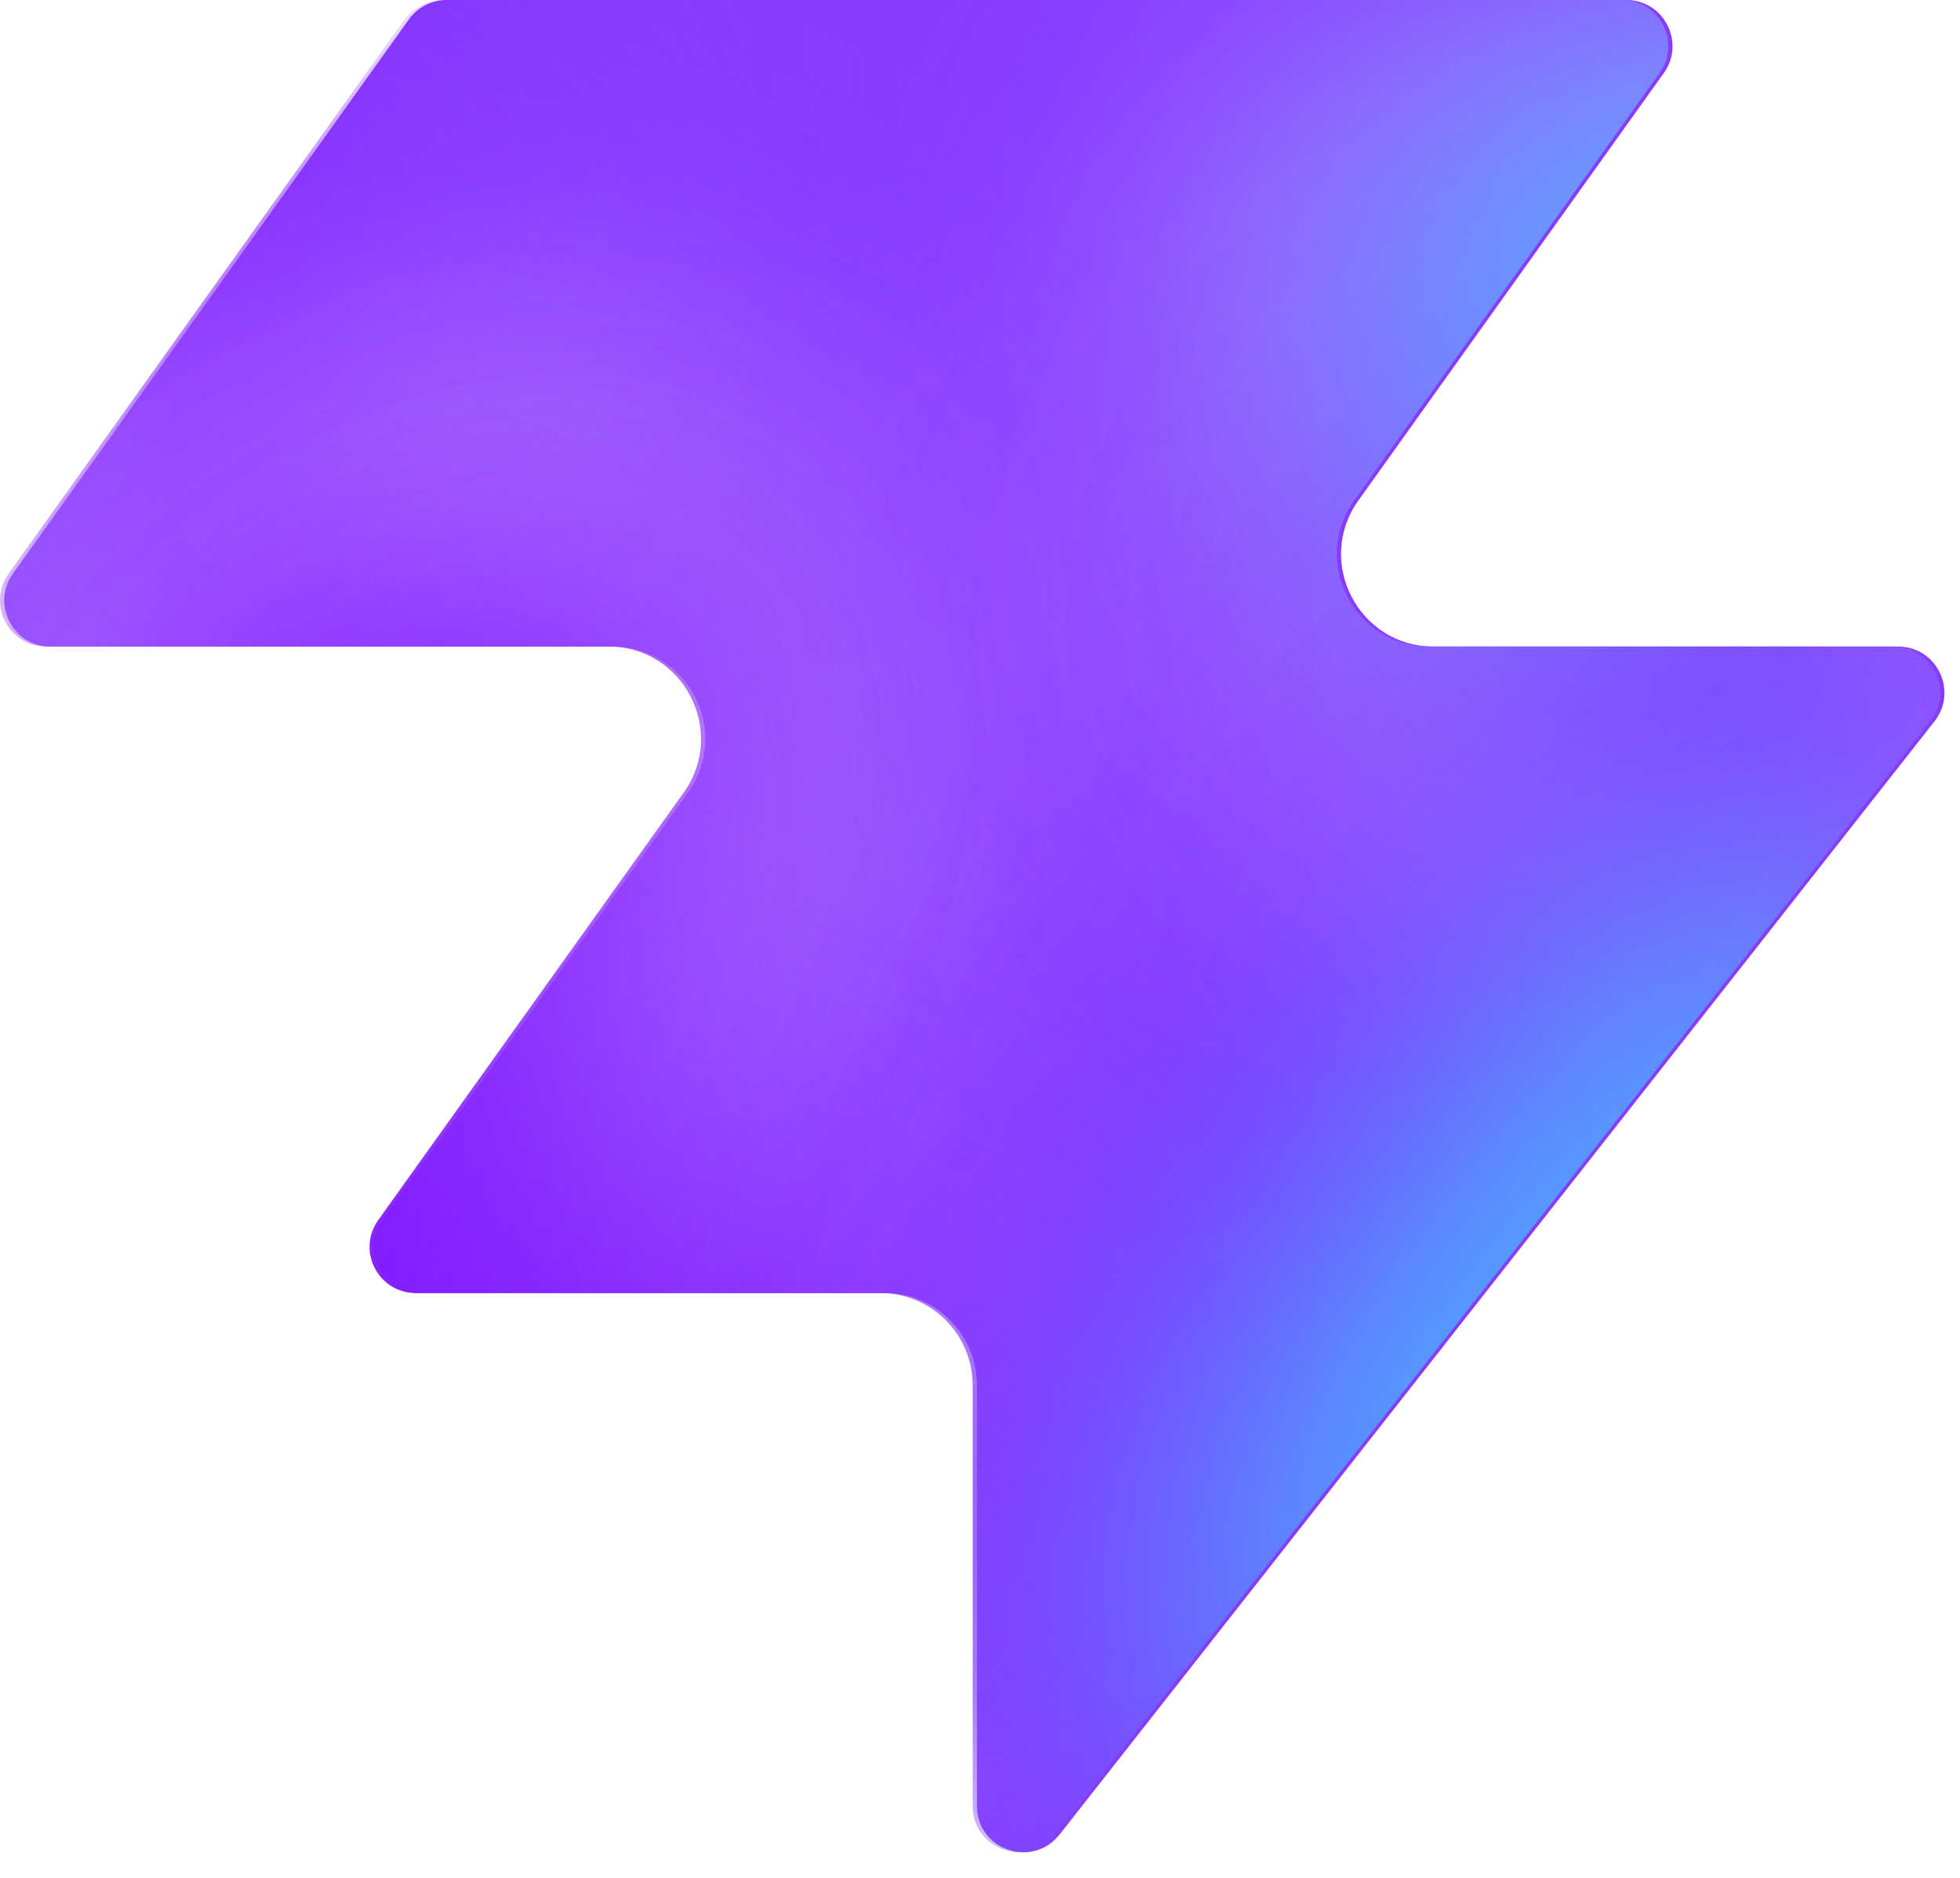
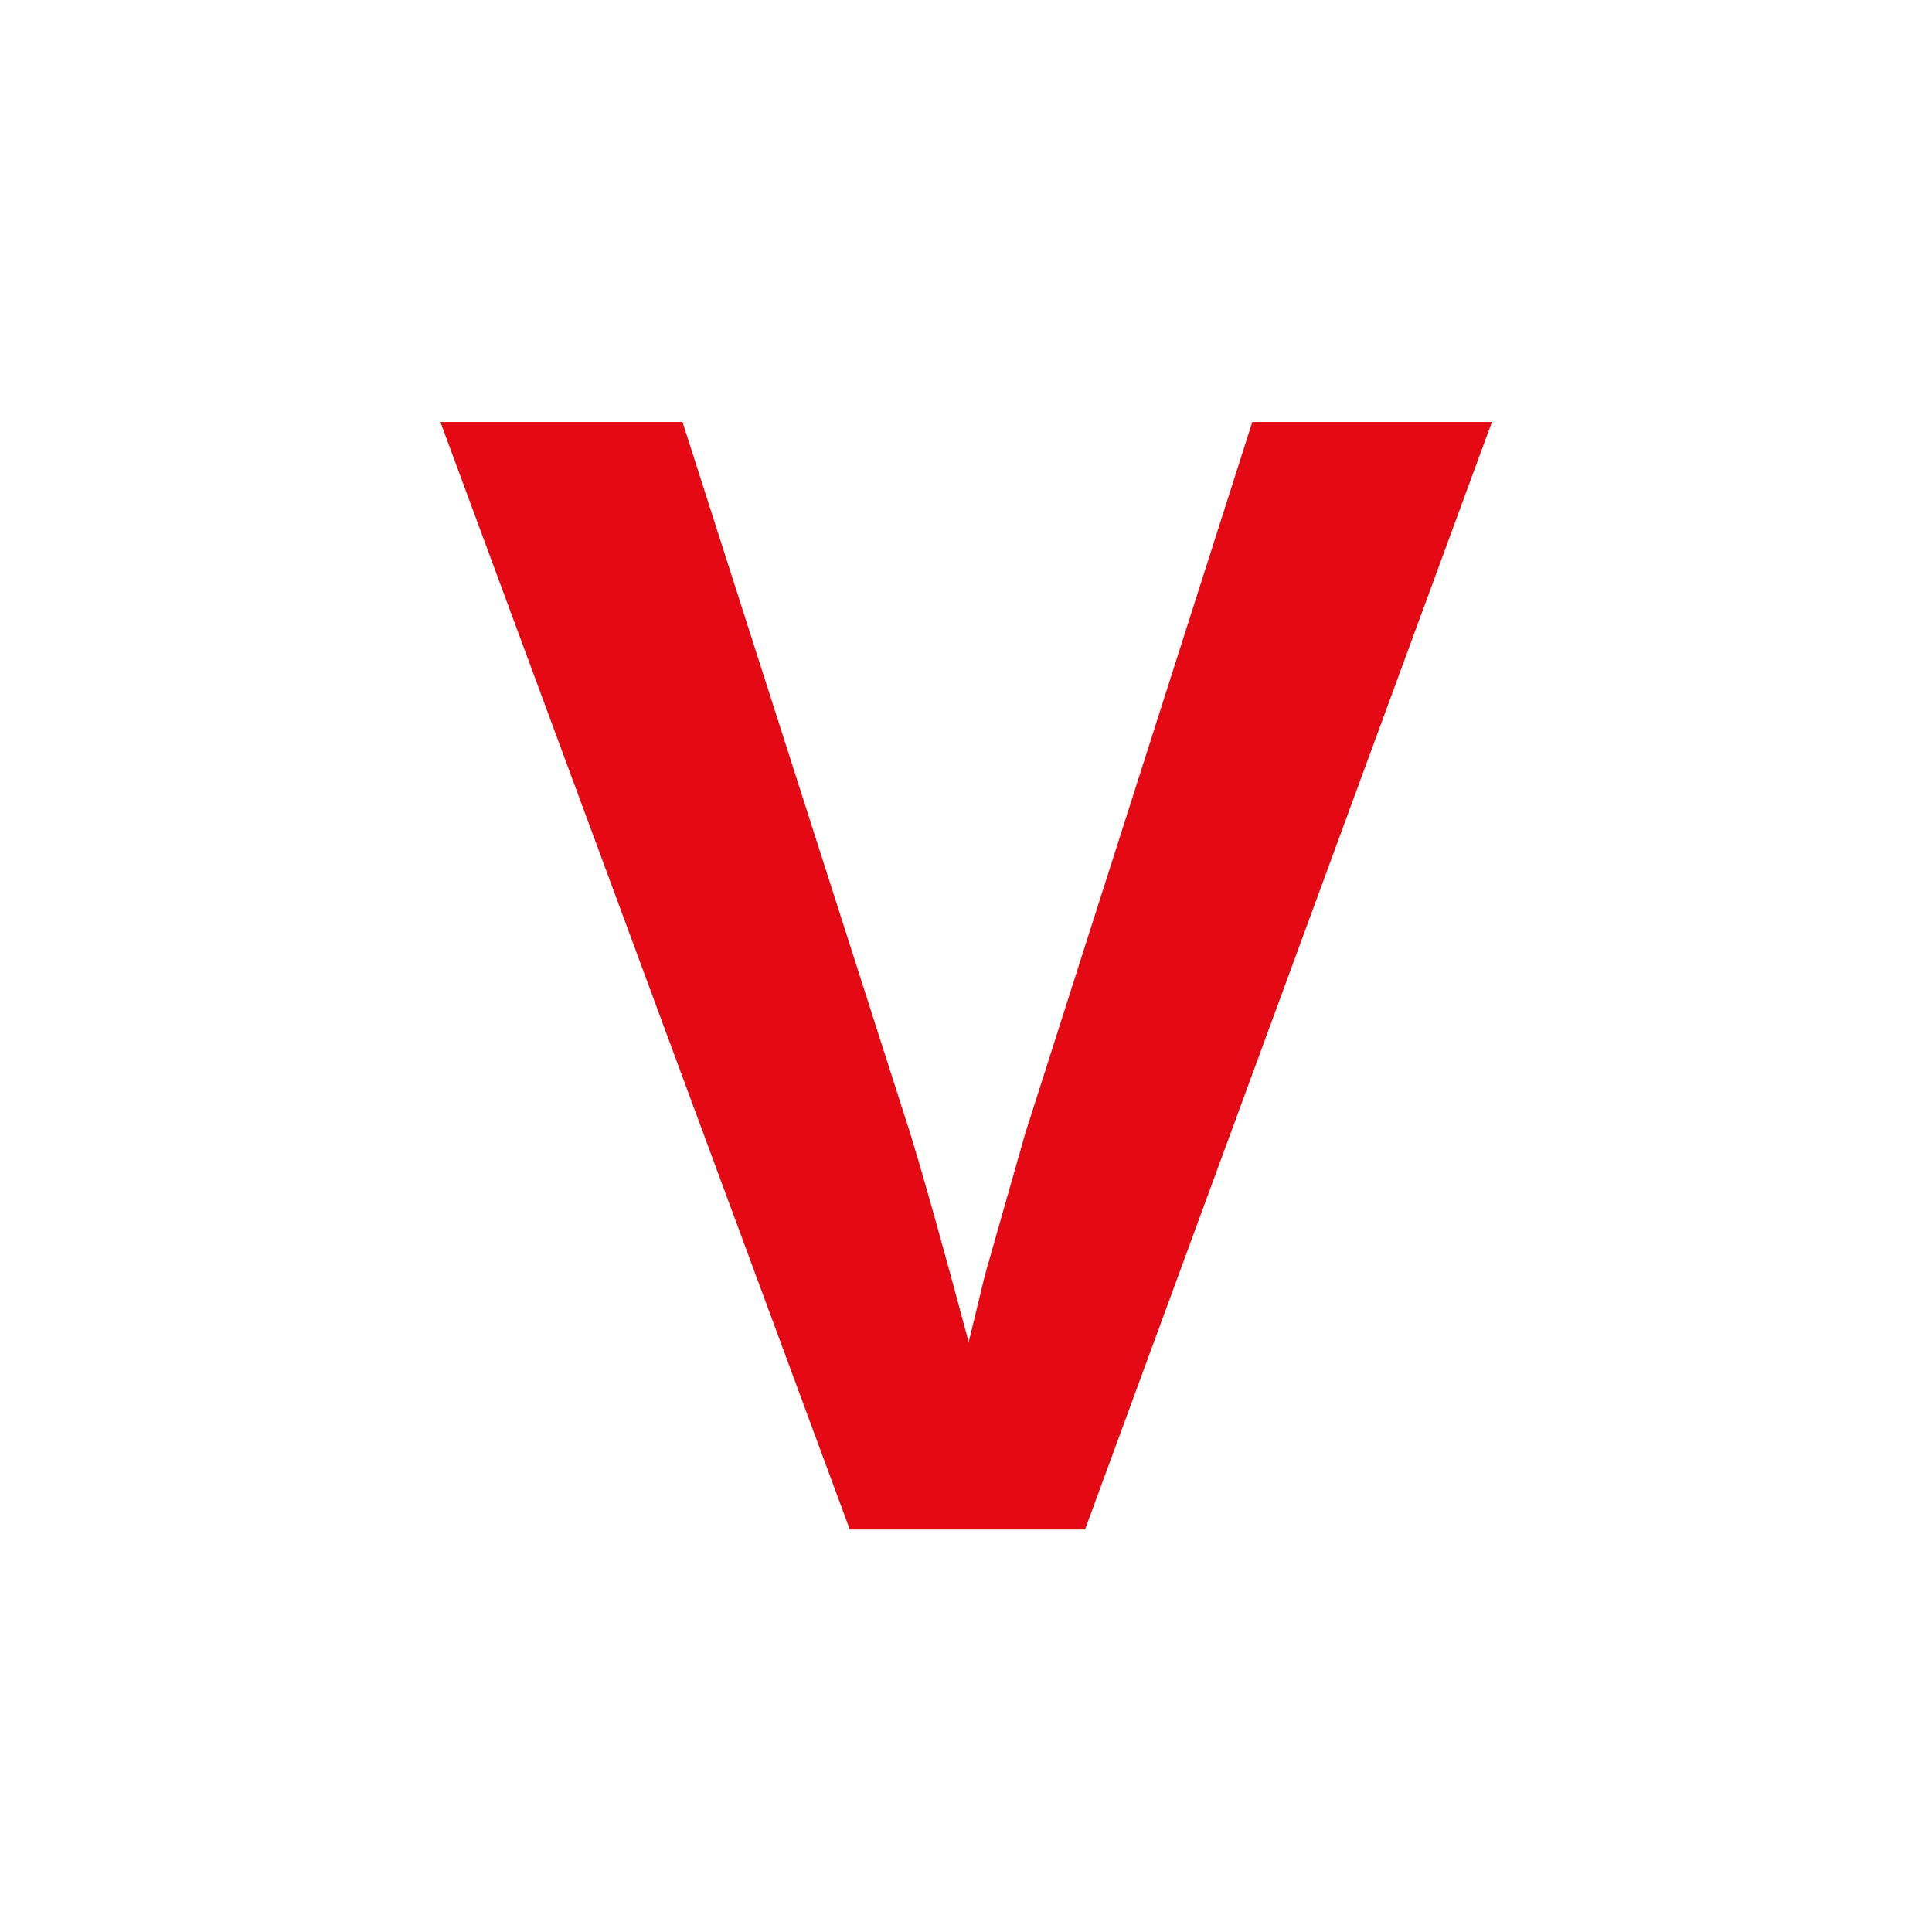
- <svg xmlns="http://www.w3.org/2000/svg" width="48" height="46" fill="none" viewBox="0 0 48 46">
-   <path fill="#863bff" d="M25.946 44.938c-.664.845-2.021.375-2.021-.698V33.937a2.26 2.26 0 0 0-2.262-2.262H10.287c-.92 0-1.456-1.04-.92-1.788l7.48-10.471c1.07-1.497 0-3.578-1.842-3.578H1.237c-.92 0-1.456-1.04-.92-1.788L10.013.474c.214-.297.556-.474.92-.474h28.894c.92 0 1.456 1.04.92 1.788l-7.48 10.471c-1.07 1.498 0 3.579 1.842 3.579h11.377c.943 0 1.473 1.088.89 1.83L25.947 44.94z" style="fill:#863bff;fill:color(display-p3 .525 .23 1);fill-opacity:1" />
-   <mask id="a" width="48" height="46" x="0" y="0" maskUnits="userSpaceOnUse" style="mask-type:alpha">
-     <path fill="#000" d="M25.842 44.938c-.664.844-2.021.375-2.021-.698V33.937a2.26 2.26 0 0 0-2.262-2.262H10.183c-.92 0-1.456-1.04-.92-1.788l7.48-10.471c1.07-1.498 0-3.579-1.842-3.579H1.133c-.92 0-1.456-1.04-.92-1.787L9.91.473c.214-.297.556-.474.92-.474h28.894c.92 0 1.456 1.04.92 1.788l-7.48 10.471c-1.07 1.498 0 3.578 1.842 3.578h11.377c.943 0 1.473 1.088.89 1.832L25.843 44.94z" style="fill:#000;fill-opacity:1" />
-   </mask>
-   <g mask="url(#a)">
-     <g filter="url(#b)">
-       <ellipse cx="5.508" cy="14.704" fill="#ede6ff" rx="5.508" ry="14.704" style="fill:#ede6ff;fill:color(display-p3 .927 .903 1);fill-opacity:1" transform="matrix(.00324 1 1 -.00324 -4.47 31.516)" />
-     </g>
-     <g filter="url(#c)">
-       <ellipse cx="10.399" cy="29.851" fill="#ede6ff" rx="10.399" ry="29.851" style="fill:#ede6ff;fill:color(display-p3 .927 .903 1);fill-opacity:1" transform="matrix(.00324 1 1 -.00324 -39.328 7.883)" />
-     </g>
-     <g filter="url(#d)">
-       <ellipse cx="5.508" cy="30.487" fill="#7e14ff" rx="5.508" ry="30.487" style="fill:#7e14ff;fill:color(display-p3 .492 .077 1);fill-opacity:1" transform="rotate(89.814 -25.913 -14.639)scale(1 -1)" />
-     </g>
-     <g filter="url(#e)">
-       <ellipse cx="5.508" cy="30.599" fill="#7e14ff" rx="5.508" ry="30.599" style="fill:#7e14ff;fill:color(display-p3 .492 .077 1);fill-opacity:1" transform="rotate(89.814 -32.644 -3.334)scale(1 -1)" />
-     </g>
-     <g filter="url(#f)">
-       <ellipse cx="5.508" cy="30.599" fill="#7e14ff" rx="5.508" ry="30.599" style="fill:#7e14ff;fill:color(display-p3 .492 .077 1);fill-opacity:1" transform="matrix(.00324 1 1 -.00324 -34.34 30.47)" />
-     </g>
-     <g filter="url(#g)">
-       <ellipse cx="14.072" cy="22.078" fill="#ede6ff" rx="14.072" ry="22.078" style="fill:#ede6ff;fill:color(display-p3 .927 .903 1);fill-opacity:1" transform="rotate(93.35 24.506 48.493)scale(-1 1)" />
-     </g>
-     <g filter="url(#h)">
-       <ellipse cx="3.47" cy="21.501" fill="#7e14ff" rx="3.47" ry="21.501" style="fill:#7e14ff;fill:color(display-p3 .492 .077 1);fill-opacity:1" transform="rotate(89.009 28.708 47.59)scale(-1 1)" />
-     </g>
-     <g filter="url(#i)">
-       <ellipse cx="3.47" cy="21.501" fill="#7e14ff" rx="3.47" ry="21.501" style="fill:#7e14ff;fill:color(display-p3 .492 .077 1);fill-opacity:1" transform="rotate(89.009 28.708 47.59)scale(-1 1)" />
-     </g>
-     <g filter="url(#j)">
-       <ellipse cx=".387" cy="8.972" fill="#7e14ff" rx="4.407" ry="29.108" style="fill:#7e14ff;fill:color(display-p3 .492 .077 1);fill-opacity:1" transform="rotate(39.51 .387 8.972)" />
-     </g>
-     <g filter="url(#k)">
-       <ellipse cx="47.523" cy="-6.092" fill="#7e14ff" rx="4.407" ry="29.108" style="fill:#7e14ff;fill:color(display-p3 .492 .077 1);fill-opacity:1" transform="rotate(37.892 47.523 -6.092)" />
-     </g>
-     <g filter="url(#l)">
-       <ellipse cx="41.412" cy="6.333" fill="#47bfff" rx="5.971" ry="9.665" style="fill:#47bfff;fill:color(display-p3 .28 .748 1);fill-opacity:1" transform="rotate(37.892 41.412 6.333)" />
-     </g>
-     <g filter="url(#m)">
-       <ellipse cx="-1.879" cy="38.332" fill="#7e14ff" rx="4.407" ry="29.108" style="fill:#7e14ff;fill:color(display-p3 .492 .077 1);fill-opacity:1" transform="rotate(37.892 -1.88 38.332)" />
-     </g>
-     <g filter="url(#n)">
-       <ellipse cx="-1.879" cy="38.332" fill="#7e14ff" rx="4.407" ry="29.108" style="fill:#7e14ff;fill:color(display-p3 .492 .077 1);fill-opacity:1" transform="rotate(37.892 -1.88 38.332)" />
-     </g>
-     <g filter="url(#o)">
-       <ellipse cx="35.651" cy="29.907" fill="#7e14ff" rx="4.407" ry="29.108" style="fill:#7e14ff;fill:color(display-p3 .492 .077 1);fill-opacity:1" transform="rotate(37.892 35.651 29.907)" />
-     </g>
-     <g filter="url(#p)">
-       <ellipse cx="38.418" cy="32.4" fill="#47bfff" rx="5.971" ry="15.297" style="fill:#47bfff;fill:color(display-p3 .28 .748 1);fill-opacity:1" transform="rotate(37.892 38.418 32.4)" />
-     </g>
-   </g>
-   <defs>
-     <filter id="b" width="60.045" height="41.654" x="-19.77" y="16.149" color-interpolation-filters="sRGB" filterUnits="userSpaceOnUse">
-       <feFlood flood-opacity="0" result="BackgroundImageFix" />
-       <feBlend in="SourceGraphic" in2="BackgroundImageFix" result="shape" />
-       <feGaussianBlur result="effect1_foregroundBlur_2002_17158" stdDeviation="7.659" />
-     </filter>
-     <filter id="c" width="90.34" height="51.437" x="-54.613" y="-7.533" color-interpolation-filters="sRGB" filterUnits="userSpaceOnUse">
-       <feFlood flood-opacity="0" result="BackgroundImageFix" />
-       <feBlend in="SourceGraphic" in2="BackgroundImageFix" result="shape" />
-       <feGaussianBlur result="effect1_foregroundBlur_2002_17158" stdDeviation="7.659" />
-     </filter>
-     <filter id="d" width="79.355" height="29.4" x="-49.64" y="2.03" color-interpolation-filters="sRGB" filterUnits="userSpaceOnUse">
-       <feFlood flood-opacity="0" result="BackgroundImageFix" />
-       <feBlend in="SourceGraphic" in2="BackgroundImageFix" result="shape" />
-       <feGaussianBlur result="effect1_foregroundBlur_2002_17158" stdDeviation="4.596" />
-     </filter>
-     <filter id="e" width="79.579" height="29.4" x="-45.045" y="20.029" color-interpolation-filters="sRGB" filterUnits="userSpaceOnUse">
-       <feFlood flood-opacity="0" result="BackgroundImageFix" />
-       <feBlend in="SourceGraphic" in2="BackgroundImageFix" result="shape" />
-       <feGaussianBlur result="effect1_foregroundBlur_2002_17158" stdDeviation="4.596" />
-     </filter>
-     <filter id="f" width="79.579" height="29.4" x="-43.513" y="21.178" color-interpolation-filters="sRGB" filterUnits="userSpaceOnUse">
-       <feFlood flood-opacity="0" result="BackgroundImageFix" />
-       <feBlend in="SourceGraphic" in2="BackgroundImageFix" result="shape" />
-       <feGaussianBlur result="effect1_foregroundBlur_2002_17158" stdDeviation="4.596" />
-     </filter>
-     <filter id="g" width="74.749" height="58.852" x="15.756" y="-17.901" color-interpolation-filters="sRGB" filterUnits="userSpaceOnUse">
-       <feFlood flood-opacity="0" result="BackgroundImageFix" />
-       <feBlend in="SourceGraphic" in2="BackgroundImageFix" result="shape" />
-       <feGaussianBlur result="effect1_foregroundBlur_2002_17158" stdDeviation="7.659" />
-     </filter>
-     <filter id="h" width="61.377" height="25.362" x="23.548" y="2.284" color-interpolation-filters="sRGB" filterUnits="userSpaceOnUse">
-       <feFlood flood-opacity="0" result="BackgroundImageFix" />
-       <feBlend in="SourceGraphic" in2="BackgroundImageFix" result="shape" />
-       <feGaussianBlur result="effect1_foregroundBlur_2002_17158" stdDeviation="4.596" />
-     </filter>
-     <filter id="i" width="61.377" height="25.362" x="23.548" y="2.284" color-interpolation-filters="sRGB" filterUnits="userSpaceOnUse">
-       <feFlood flood-opacity="0" result="BackgroundImageFix" />
-       <feBlend in="SourceGraphic" in2="BackgroundImageFix" result="shape" />
-       <feGaussianBlur result="effect1_foregroundBlur_2002_17158" stdDeviation="4.596" />
-     </filter>
-     <filter id="j" width="56.045" height="63.649" x="-27.636" y="-22.853" color-interpolation-filters="sRGB" filterUnits="userSpaceOnUse">
-       <feFlood flood-opacity="0" result="BackgroundImageFix" />
-       <feBlend in="SourceGraphic" in2="BackgroundImageFix" result="shape" />
-       <feGaussianBlur result="effect1_foregroundBlur_2002_17158" stdDeviation="4.596" />
-     </filter>
-     <filter id="k" width="54.814" height="64.646" x="20.116" y="-38.415" color-interpolation-filters="sRGB" filterUnits="userSpaceOnUse">
-       <feFlood flood-opacity="0" result="BackgroundImageFix" />
-       <feBlend in="SourceGraphic" in2="BackgroundImageFix" result="shape" />
-       <feGaussianBlur result="effect1_foregroundBlur_2002_17158" stdDeviation="4.596" />
-     </filter>
-     <filter id="l" width="33.541" height="35.313" x="24.641" y="-11.323" color-interpolation-filters="sRGB" filterUnits="userSpaceOnUse">
-       <feFlood flood-opacity="0" result="BackgroundImageFix" />
-       <feBlend in="SourceGraphic" in2="BackgroundImageFix" result="shape" />
-       <feGaussianBlur result="effect1_foregroundBlur_2002_17158" stdDeviation="4.596" />
-     </filter>
-     <filter id="m" width="54.814" height="64.646" x="-29.286" y="6.009" color-interpolation-filters="sRGB" filterUnits="userSpaceOnUse">
-       <feFlood flood-opacity="0" result="BackgroundImageFix" />
-       <feBlend in="SourceGraphic" in2="BackgroundImageFix" result="shape" />
-       <feGaussianBlur result="effect1_foregroundBlur_2002_17158" stdDeviation="4.596" />
-     </filter>
-     <filter id="n" width="54.814" height="64.646" x="-29.286" y="6.009" color-interpolation-filters="sRGB" filterUnits="userSpaceOnUse">
-       <feFlood flood-opacity="0" result="BackgroundImageFix" />
-       <feBlend in="SourceGraphic" in2="BackgroundImageFix" result="shape" />
-       <feGaussianBlur result="effect1_foregroundBlur_2002_17158" stdDeviation="4.596" />
-     </filter>
-     <filter id="o" width="54.814" height="64.646" x="8.244" y="-2.416" color-interpolation-filters="sRGB" filterUnits="userSpaceOnUse">
-       <feFlood flood-opacity="0" result="BackgroundImageFix" />
-       <feBlend in="SourceGraphic" in2="BackgroundImageFix" result="shape" />
-       <feGaussianBlur result="effect1_foregroundBlur_2002_17158" stdDeviation="4.596" />
-     </filter>
-     <filter id="p" width="39.409" height="43.623" x="18.713" y="10.588" color-interpolation-filters="sRGB" filterUnits="userSpaceOnUse">
-       <feFlood flood-opacity="0" result="BackgroundImageFix" />
-       <feBlend in="SourceGraphic" in2="BackgroundImageFix" result="shape" />
-       <feGaussianBlur result="effect1_foregroundBlur_2002_17158" stdDeviation="4.596" />
-     </filter>
-   </defs>
+ <svg xmlns="http://www.w3.org/2000/svg" width="48" height="48" viewBox="0 0 48 48">
+   <text x="50%" y="50%" dy="0.35em" text-anchor="middle" font-family="Arial, Helvetica, sans-serif" font-weight="700" font-size="40" fill="#e50914">V</text>
</svg>
